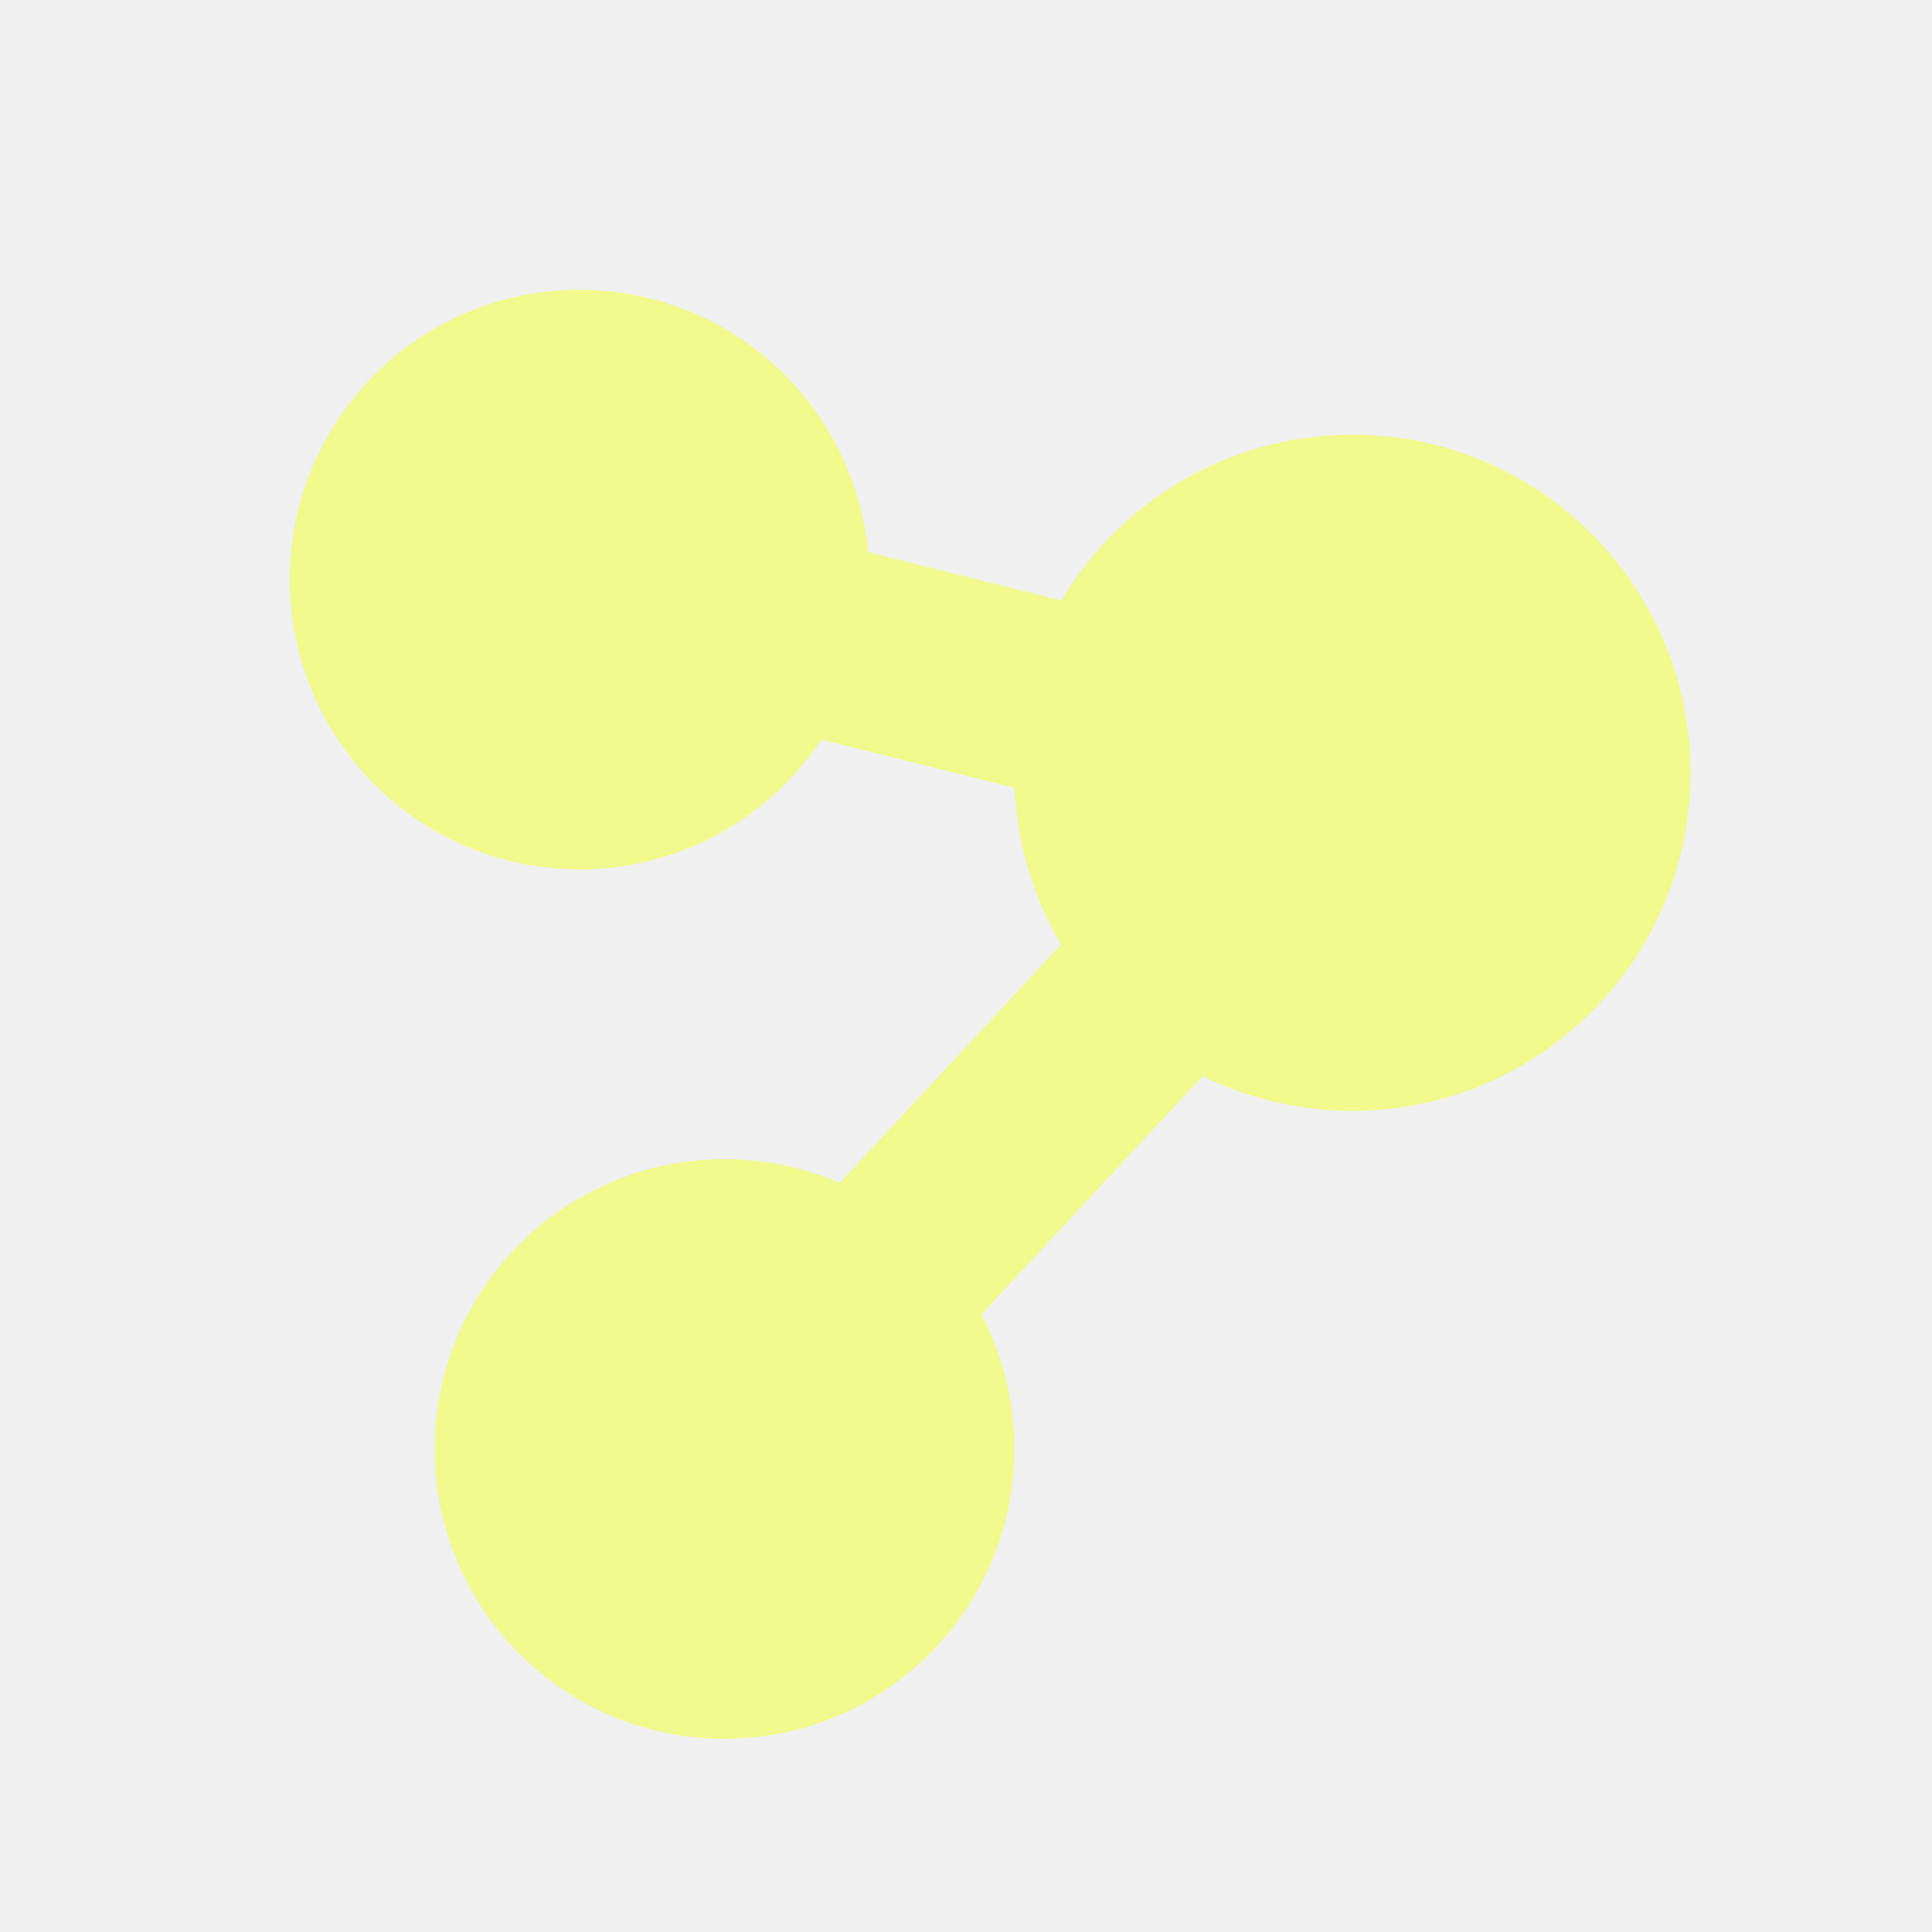
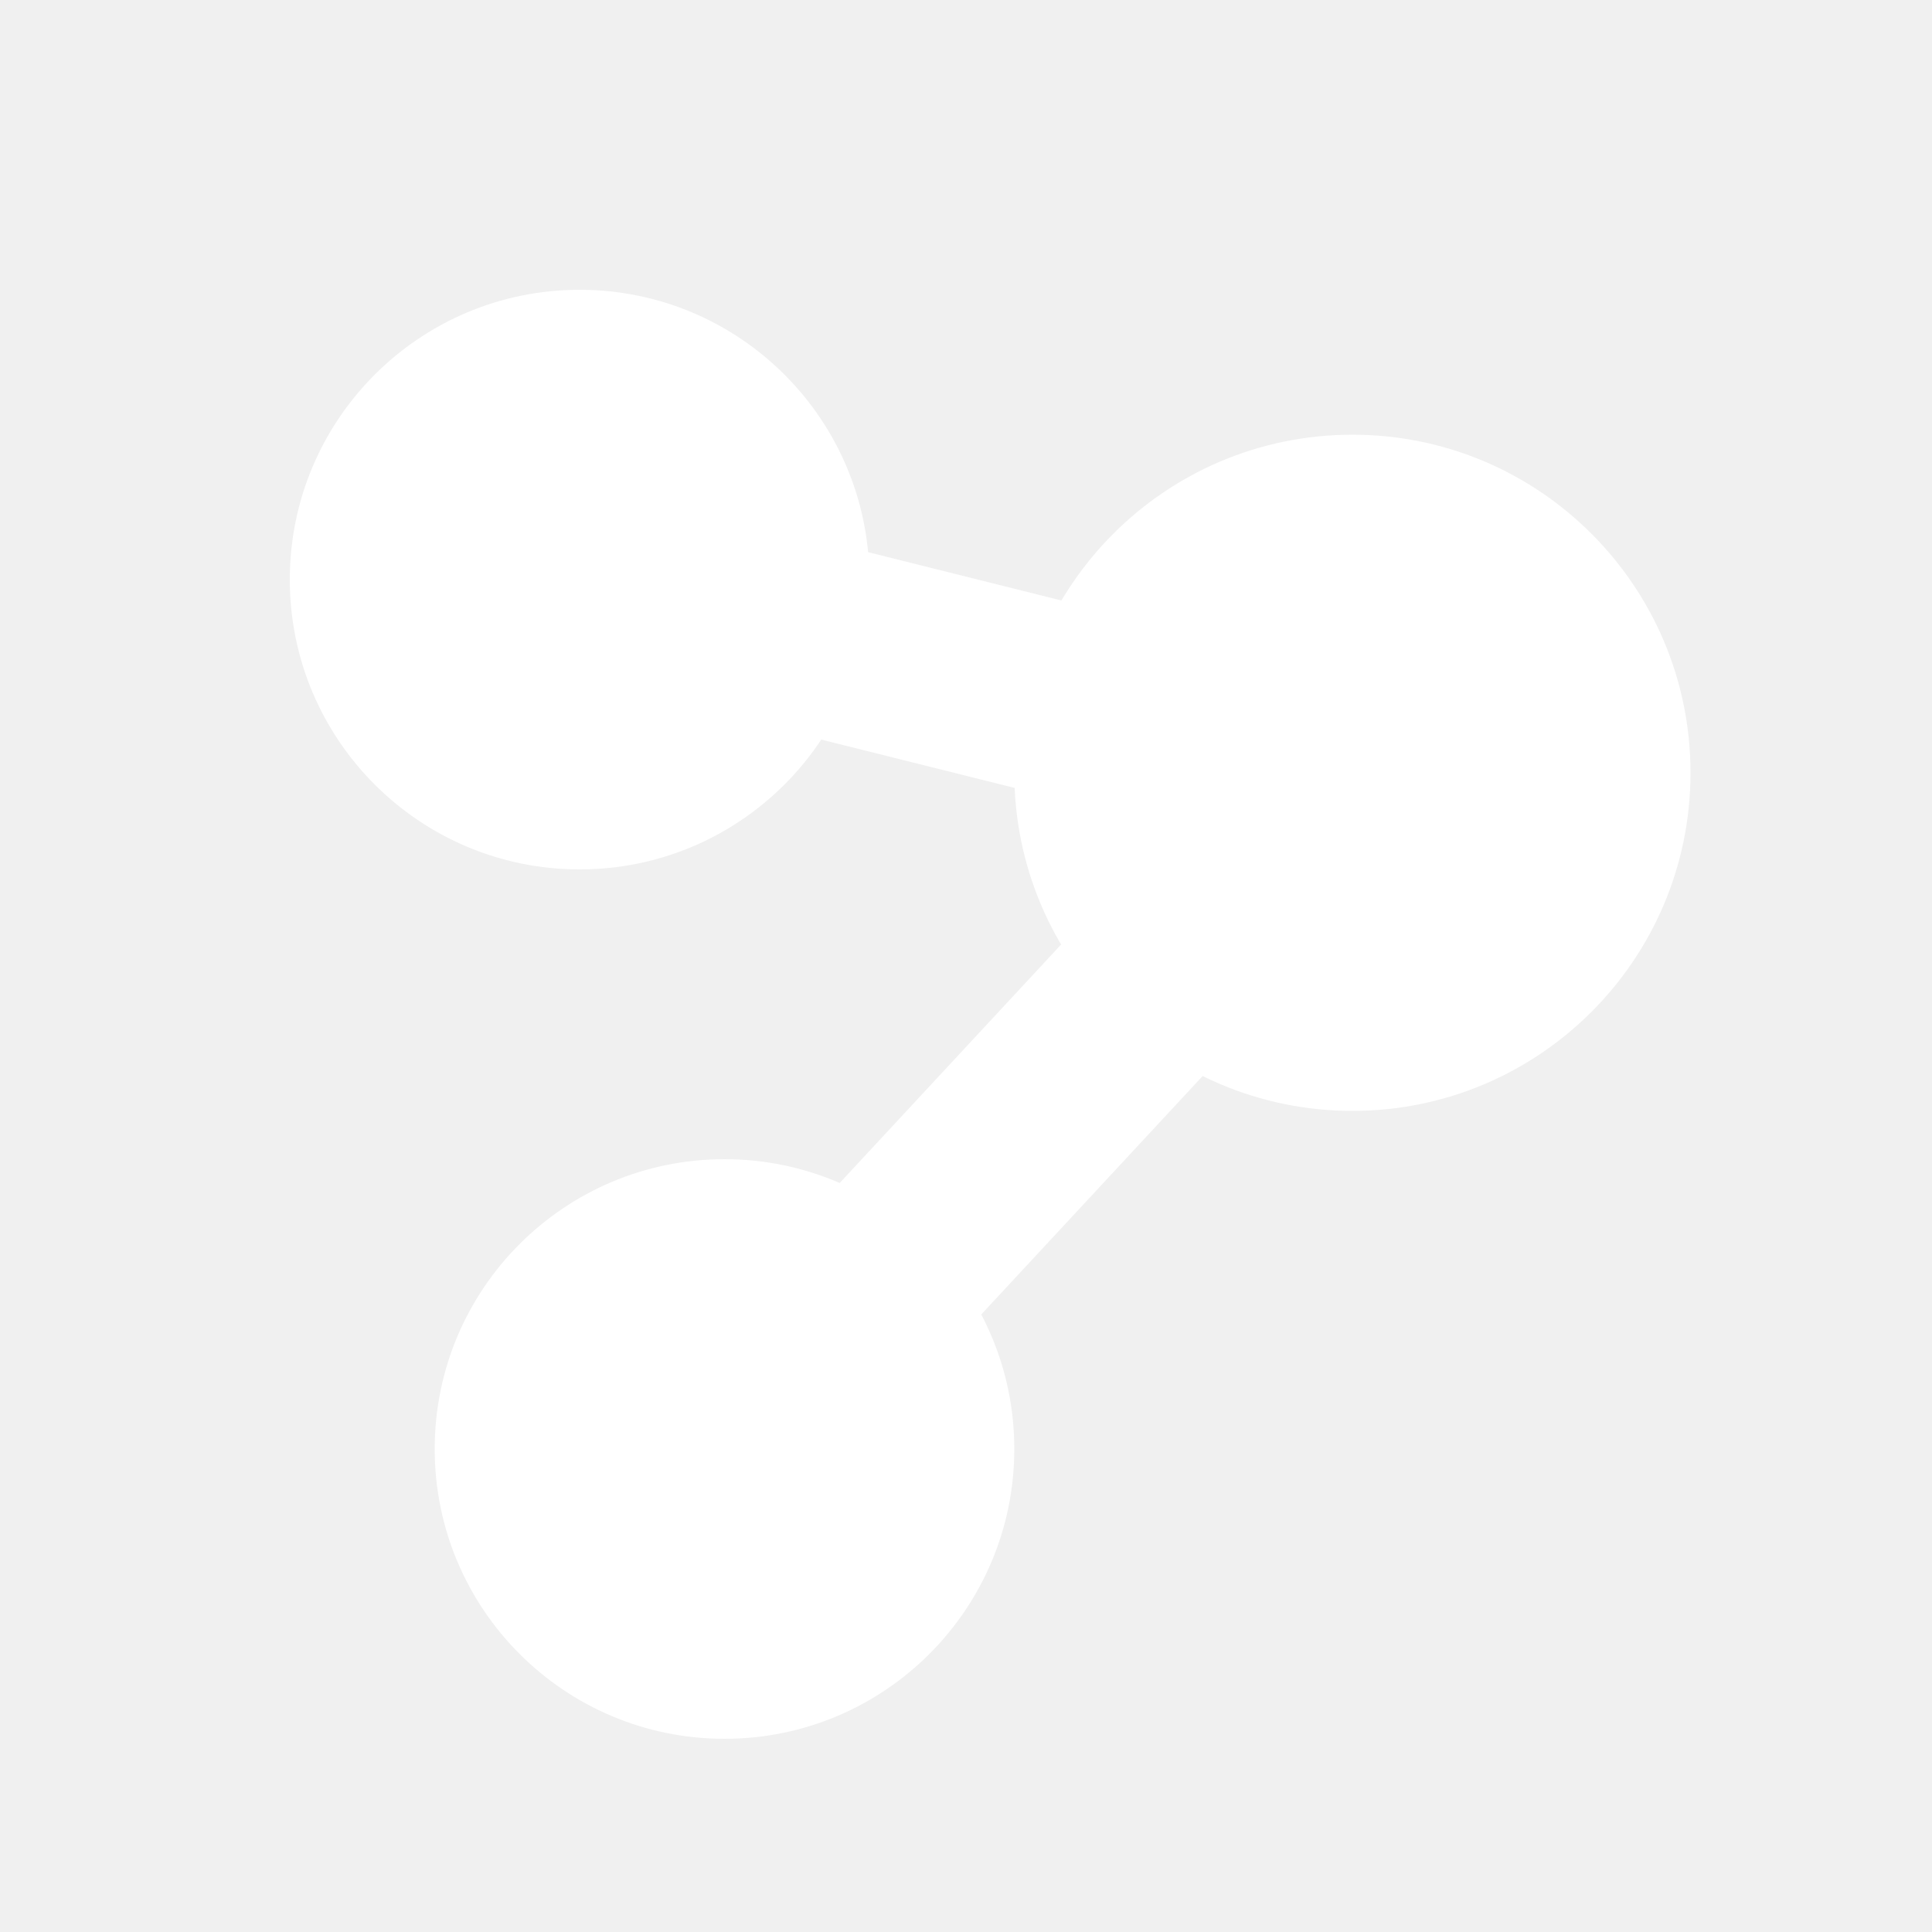
<svg xmlns="http://www.w3.org/2000/svg" width="40" height="40" viewBox="0 0 40 40">
-   <g stroke="#f1fa8c" stroke-width="4" stroke-linecap="round">
+   <g stroke="#ffffff" stroke-width="4" stroke-linecap="round">
    <path d="M12 12 L28 16" />
    <path d="M28 16 L15 30" />
  </g>
-   <g fill="#f1fa8c">
+   <g fill="#ffffff">
    <circle cx="12" cy="12" r="6" />
    <circle cx="28" cy="16" r="7" />
    <circle cx="15" cy="30" r="6" />
  </g>
</svg>
